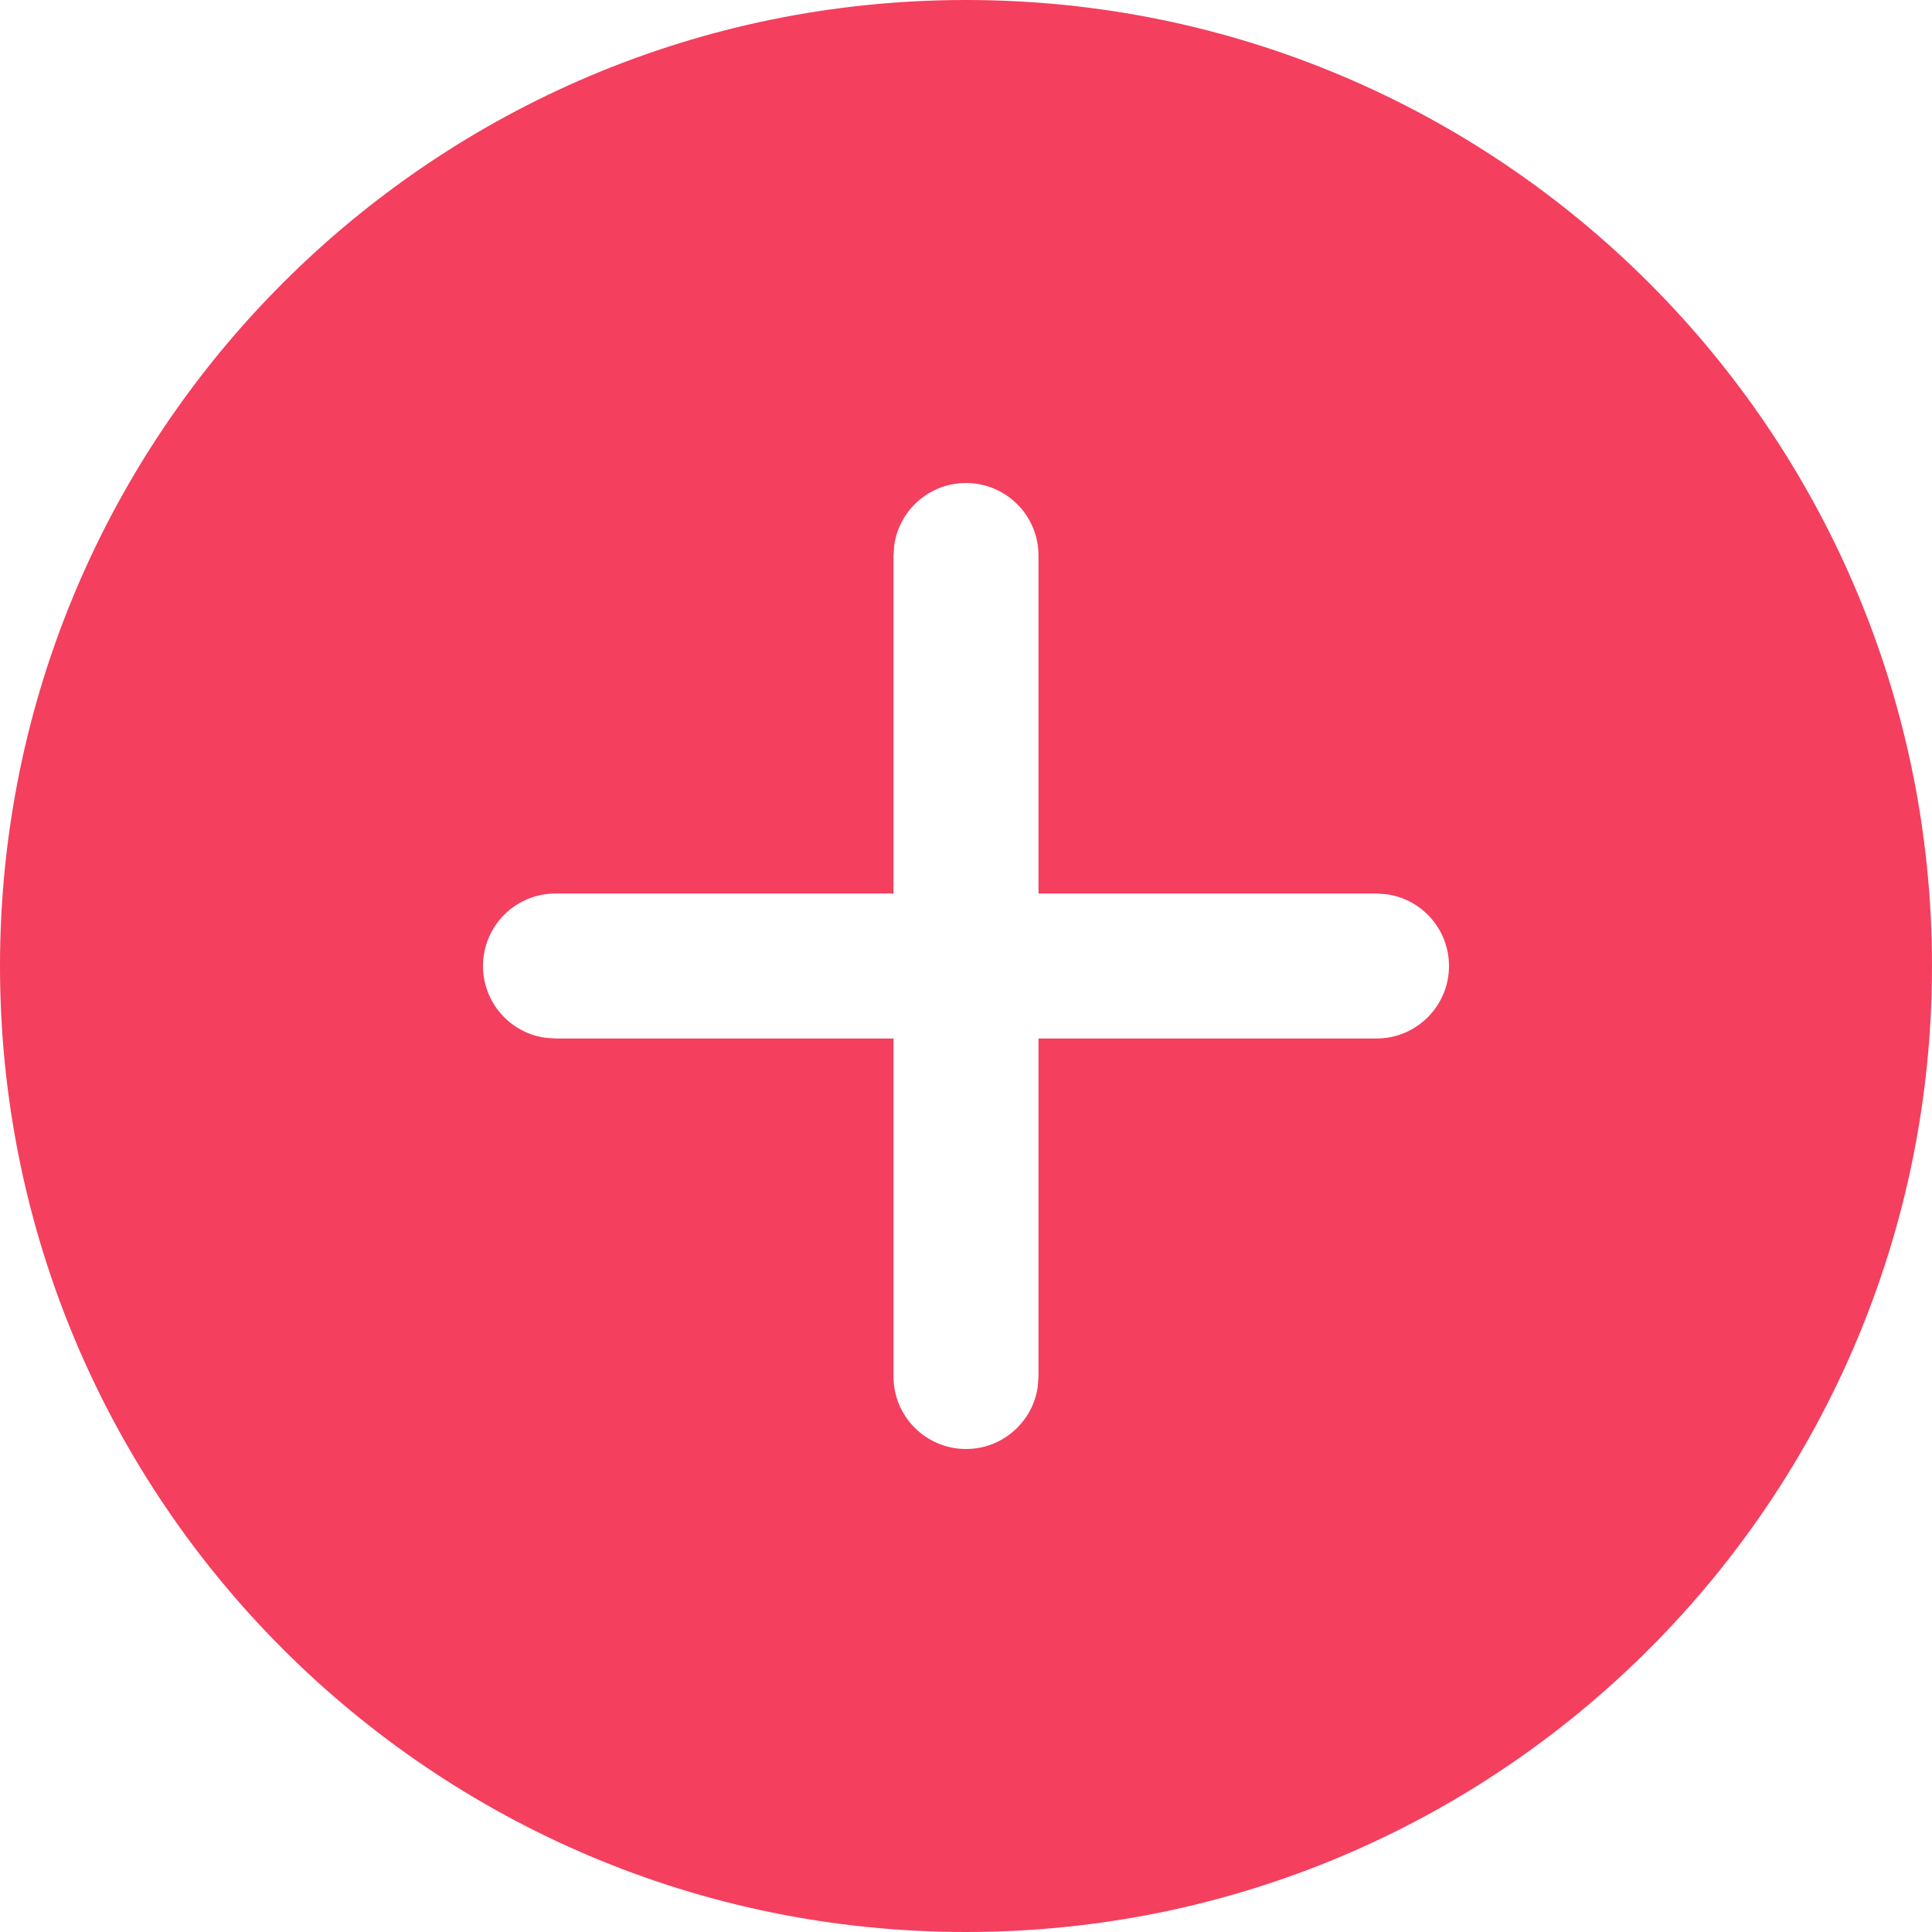
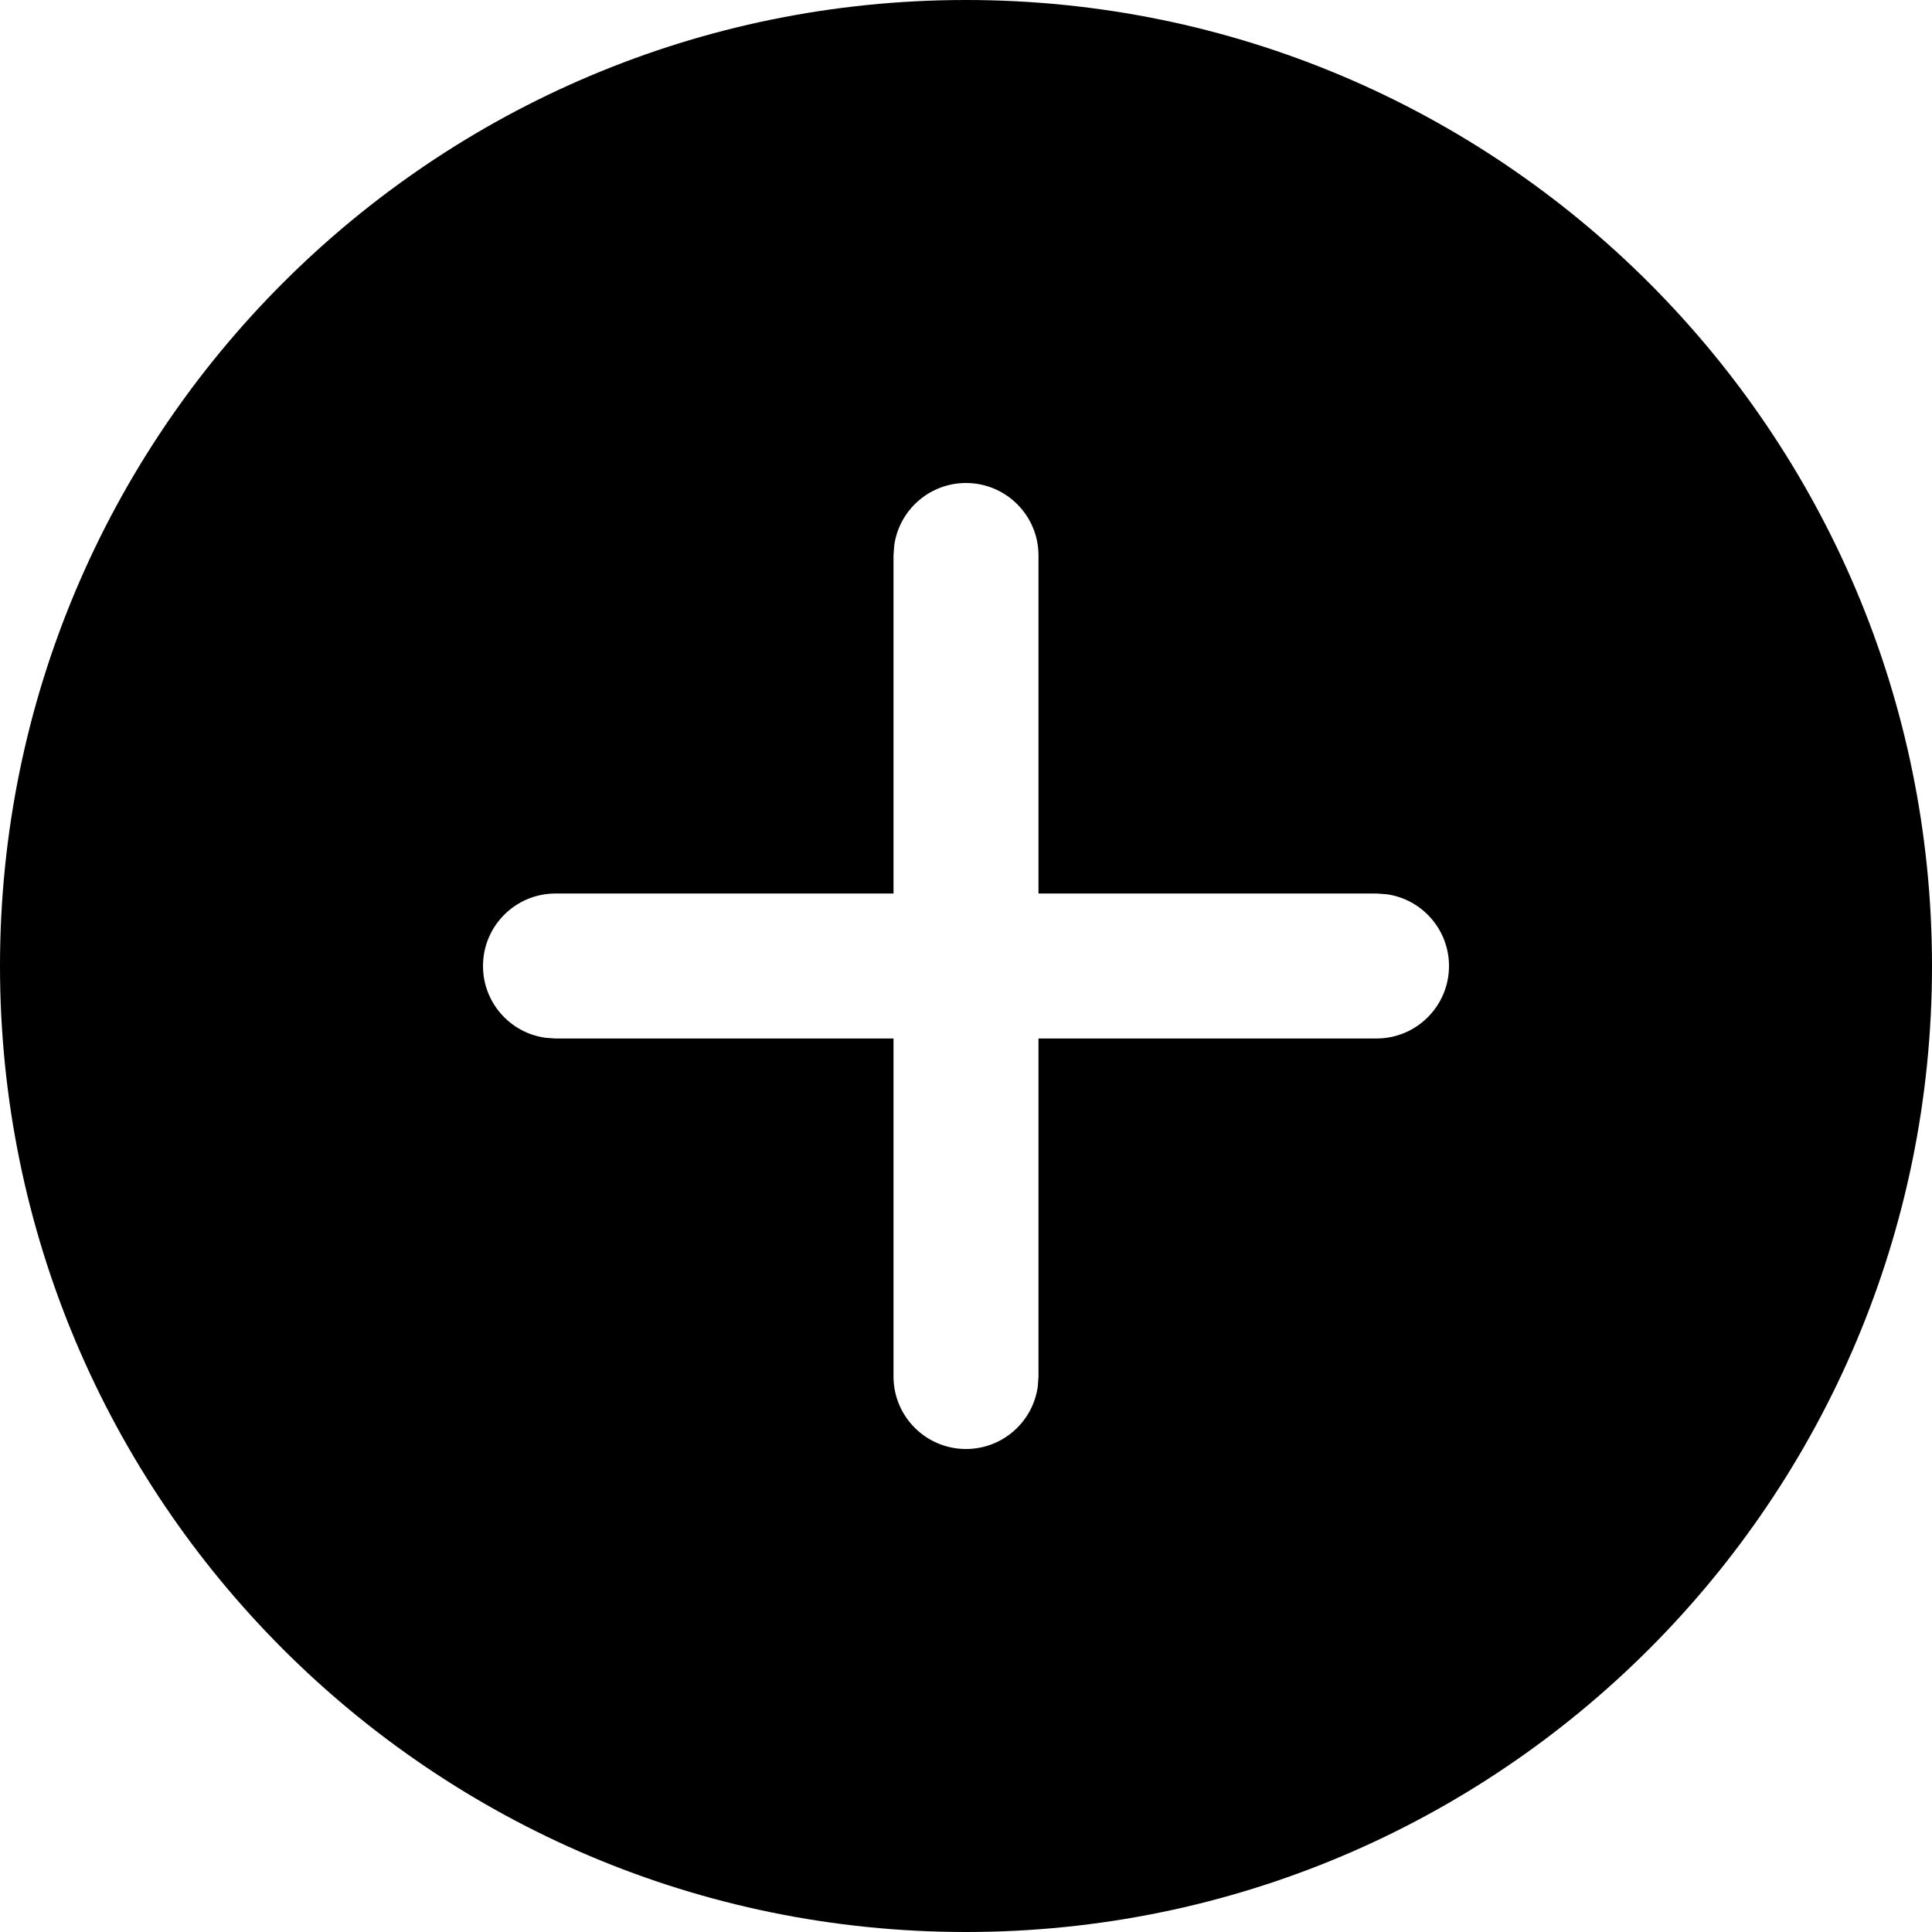
- <svg xmlns="http://www.w3.org/2000/svg" width="24" height="24" viewBox="0 0 25 25" fill="none">
-   <path d="M12.5 0C19.404 0 25 5.596 25 12.5C25 19.404 19.404 25 12.5 25C5.596 25 0 19.404 0 12.5C0 5.596 5.596 0 12.5 0ZM12.5 6.25C12.025 6.25 11.633 6.603 11.571 7.06L11.562 7.188V11.562H7.188C6.67 11.562 6.25 11.982 6.25 12.5C6.25 12.975 6.603 13.367 7.06 13.429L7.188 13.438H11.562V17.812C11.562 18.33 11.982 18.75 12.5 18.75C12.975 18.75 13.367 18.397 13.429 17.94L13.438 17.812V13.438H17.812C18.33 13.438 18.75 13.018 18.75 12.5C18.75 12.025 18.397 11.633 17.94 11.571L17.812 11.562H13.438V7.188C13.438 6.67 13.018 6.25 12.5 6.25Z" fill="#F43F5E" />
+ <svg xmlns="http://www.w3.org/2000/svg" fill="currentColor" viewBox="0 0 25 25">
+   <path d="M12.5 0C19.404 0 25 5.596 25 12.5C25 19.404 19.404 25 12.5 25C5.596 25 0 19.404 0 12.5C0 5.596 5.596 0 12.5 0ZM12.5 6.25C12.025 6.25 11.633 6.603 11.571 7.06L11.562 7.188V11.562H7.188C6.67 11.562 6.25 11.982 6.25 12.5C6.25 12.975 6.603 13.367 7.06 13.429L7.188 13.438H11.562V17.812C11.562 18.33 11.982 18.75 12.5 18.75C12.975 18.75 13.367 18.397 13.429 17.94L13.438 17.812V13.438H17.812C18.33 13.438 18.75 13.018 18.75 12.5C18.75 12.025 18.397 11.633 17.94 11.571L17.812 11.562H13.438V7.188C13.438 6.67 13.018 6.25 12.5 6.25Z" />
</svg>
